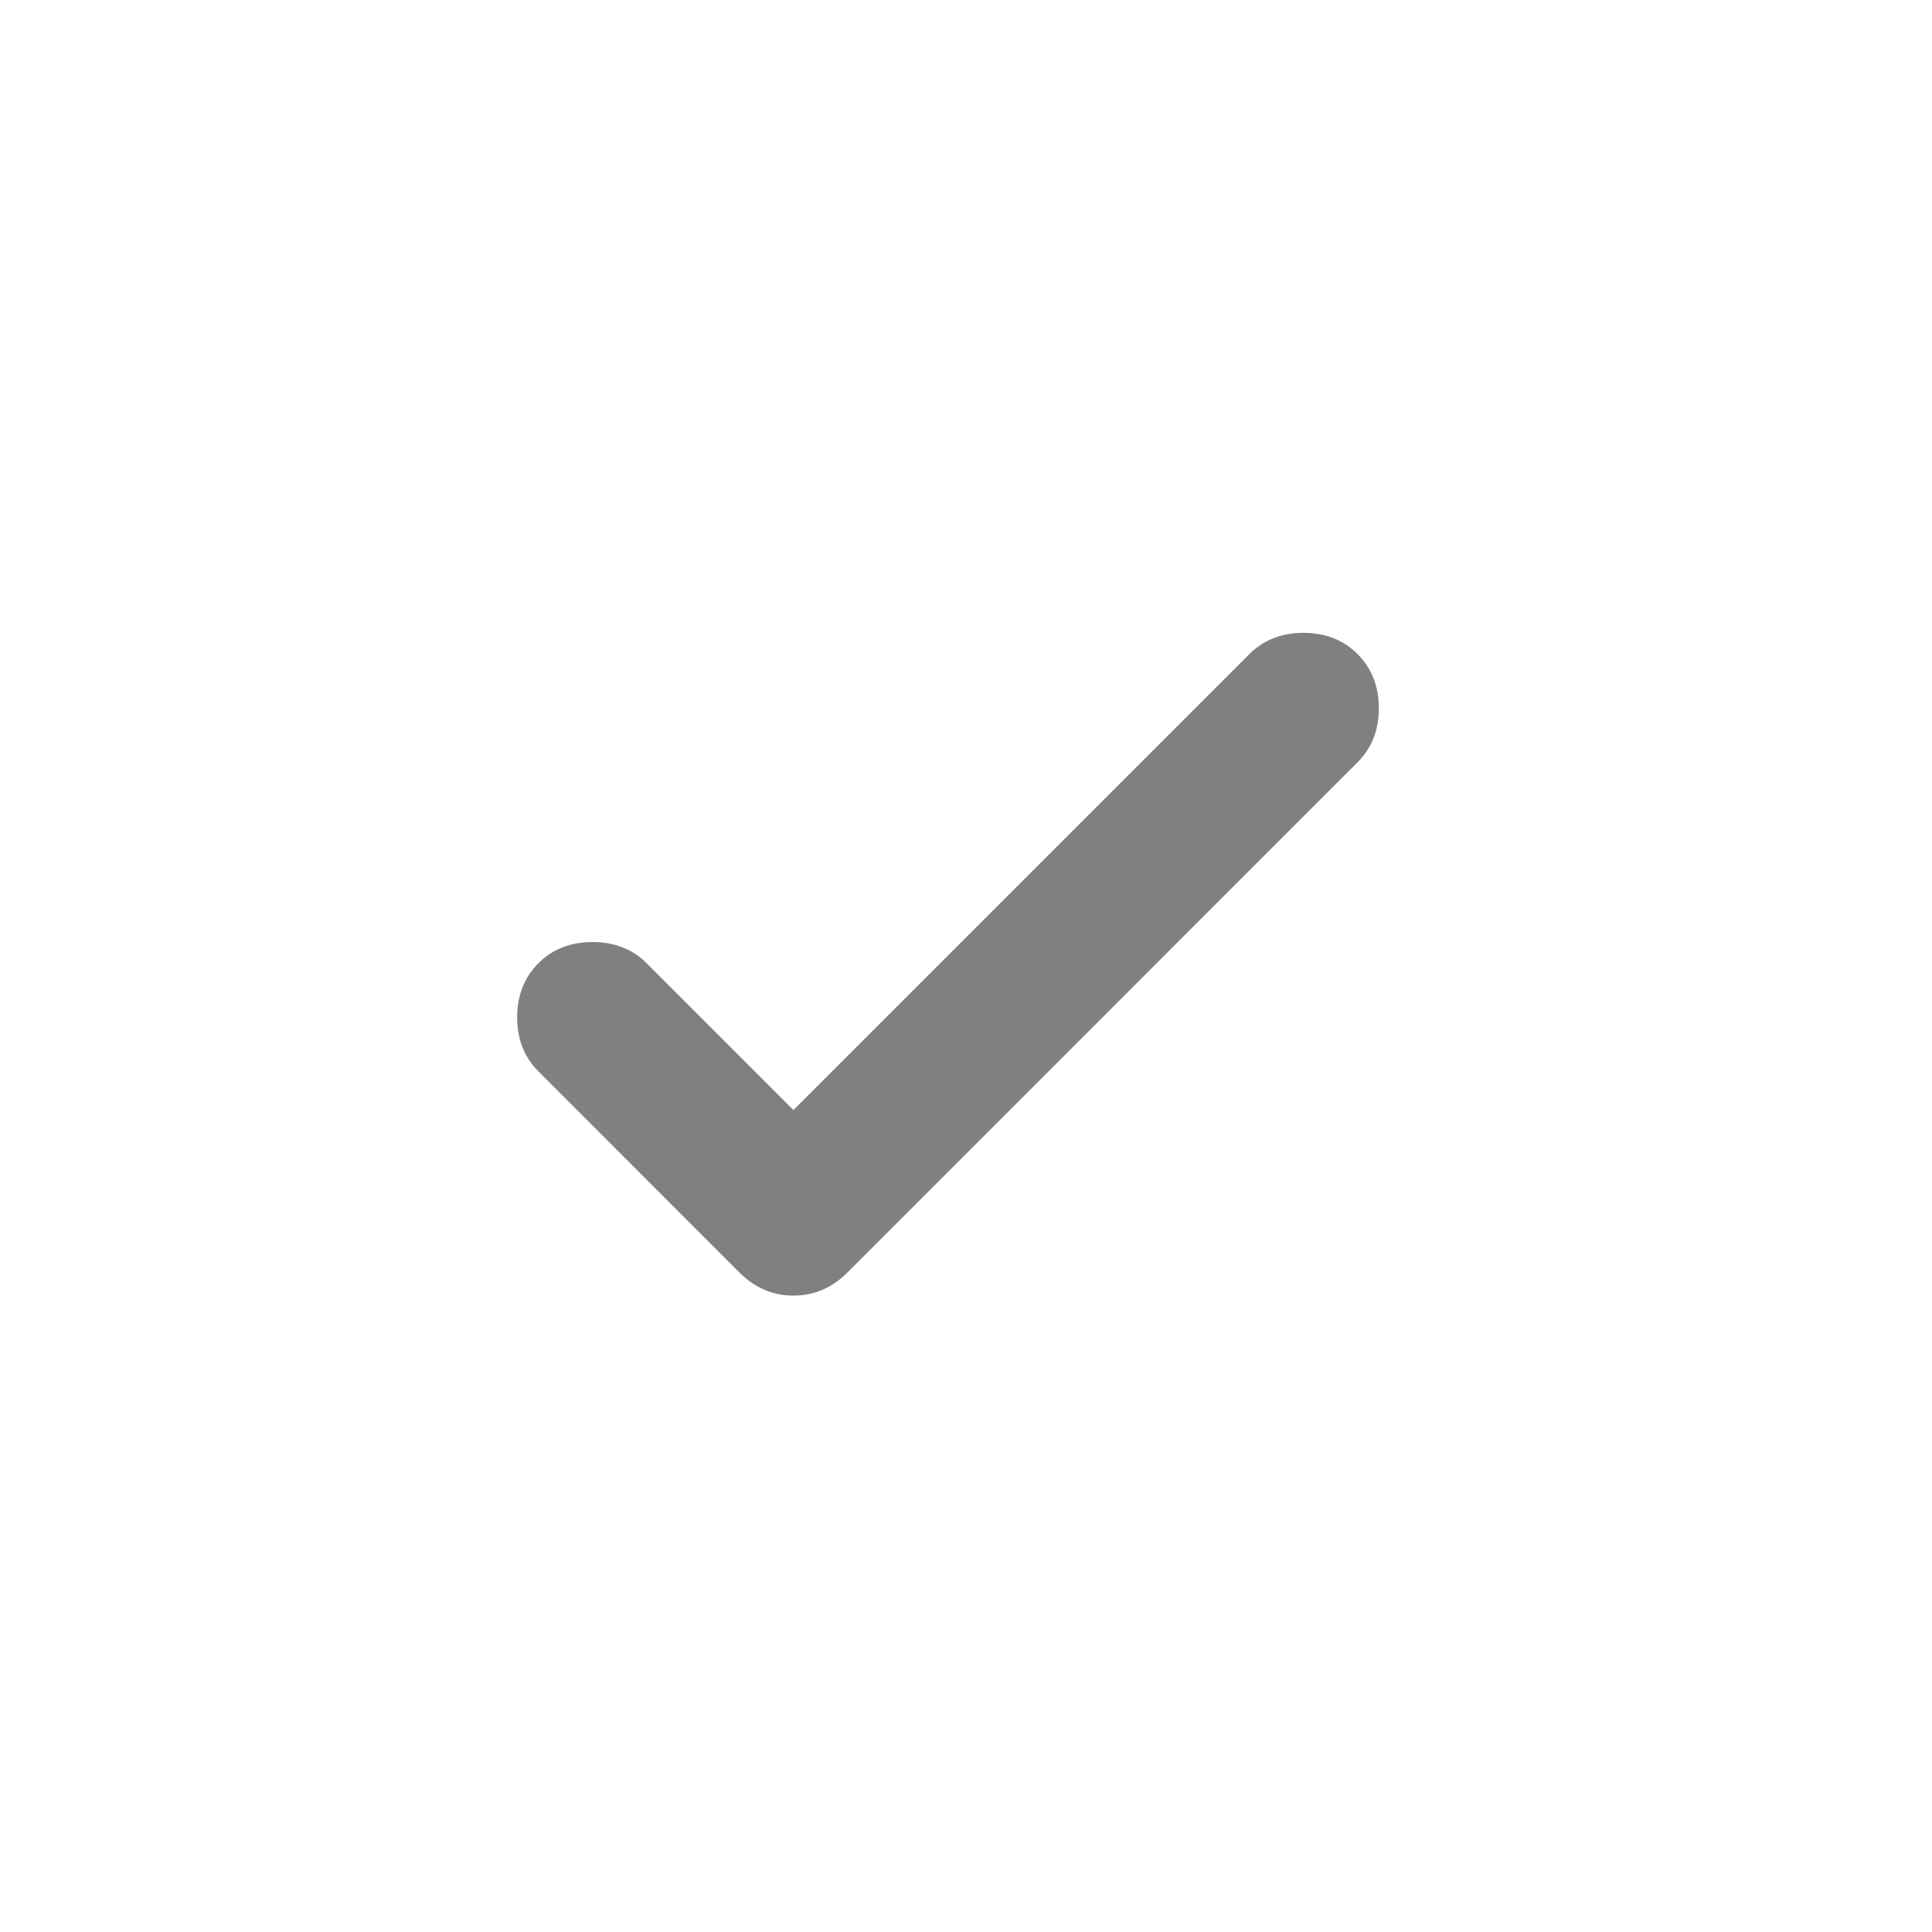
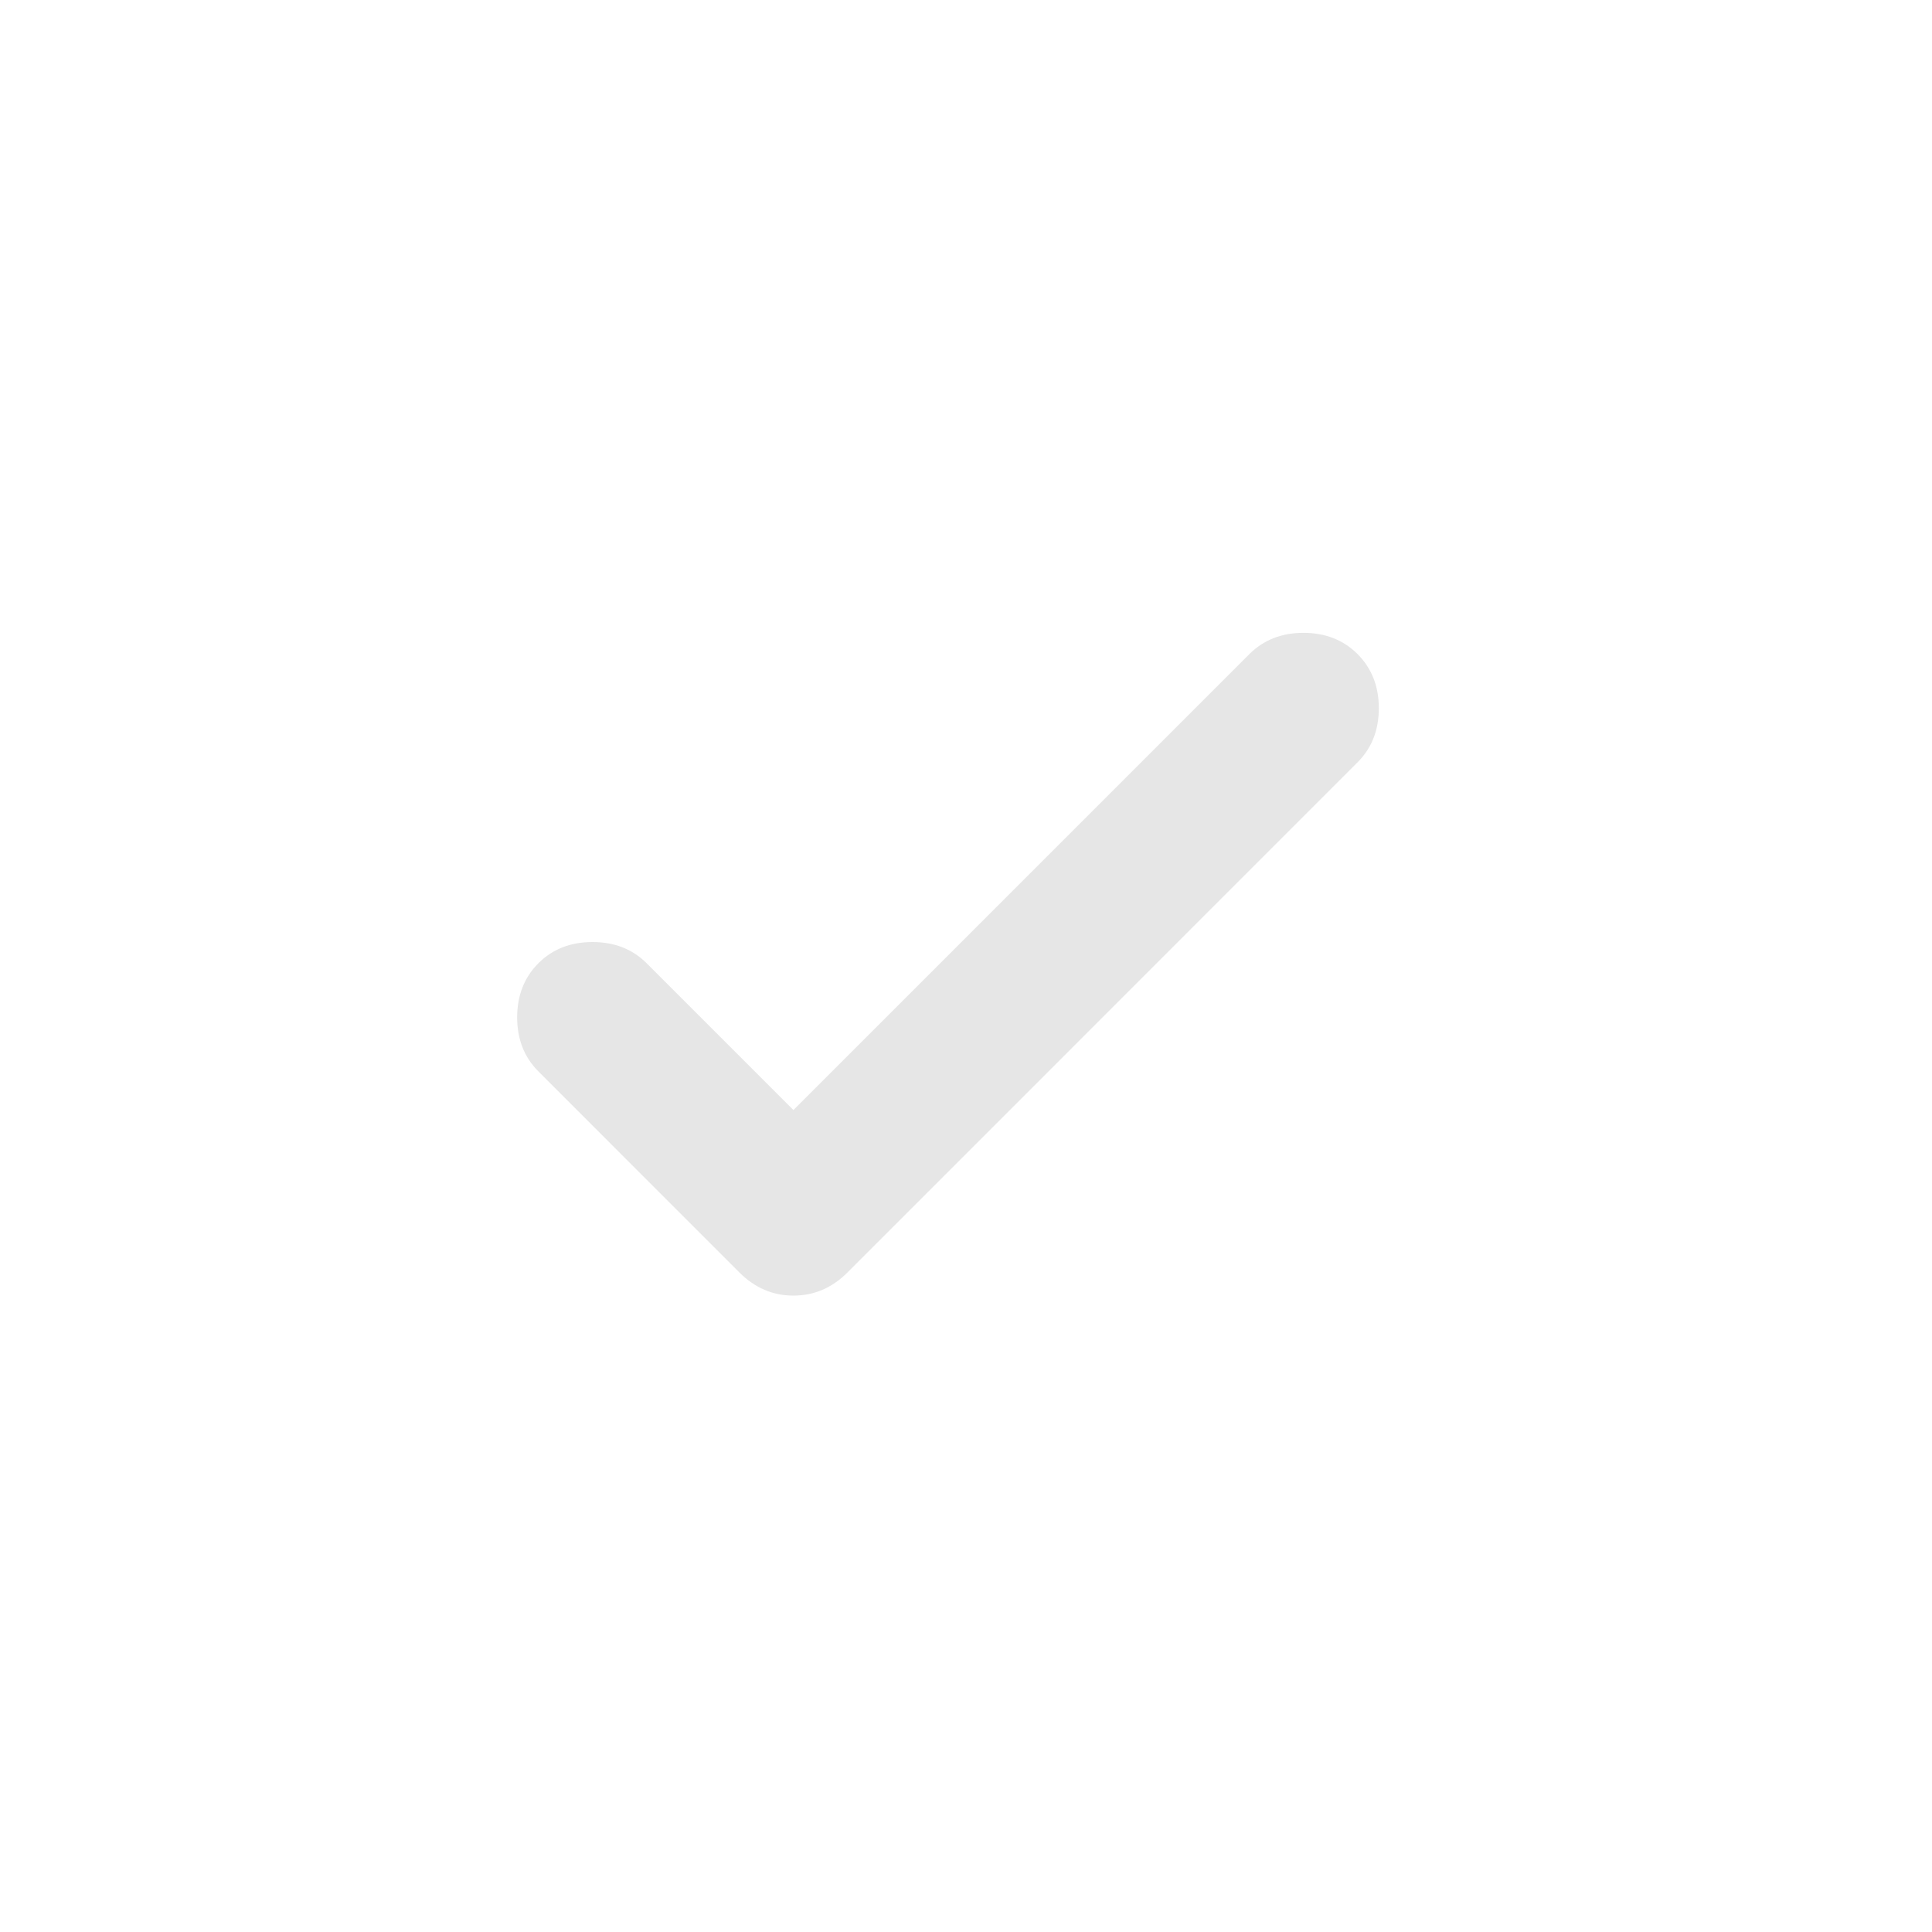
<svg xmlns="http://www.w3.org/2000/svg" width="25" height="25" viewBox="0 0 25 25" fill="none">
-   <path d="M10.267 14.364L16.167 8.464C16.35 8.281 16.584 8.189 16.867 8.189C17.15 8.189 17.384 8.281 17.567 8.464C17.75 8.648 17.842 8.881 17.842 9.164C17.842 9.448 17.75 9.681 17.567 9.864L10.967 16.465C10.767 16.665 10.534 16.765 10.267 16.765C10 16.765 9.767 16.665 9.567 16.465L6.967 13.864C6.784 13.681 6.692 13.448 6.692 13.165C6.692 12.881 6.784 12.648 6.967 12.464C7.15 12.281 7.384 12.19 7.667 12.19C7.95 12.19 8.184 12.281 8.367 12.464L10.267 14.364Z" fill="#808080" />
+   <path d="M10.267 14.364L16.167 8.464C16.35 8.281 16.584 8.189 16.867 8.189C17.15 8.189 17.384 8.281 17.567 8.464C17.75 8.648 17.842 8.881 17.842 9.164C17.842 9.448 17.75 9.681 17.567 9.864L10.967 16.465C10.767 16.665 10.534 16.765 10.267 16.765C10 16.765 9.767 16.665 9.567 16.465L6.967 13.864C6.784 13.681 6.692 13.448 6.692 13.165C6.692 12.881 6.784 12.648 6.967 12.464C7.15 12.281 7.384 12.19 7.667 12.19C7.95 12.19 8.184 12.281 8.367 12.464L10.267 14.364Z" fill="#E6E6E6" />
</svg>
